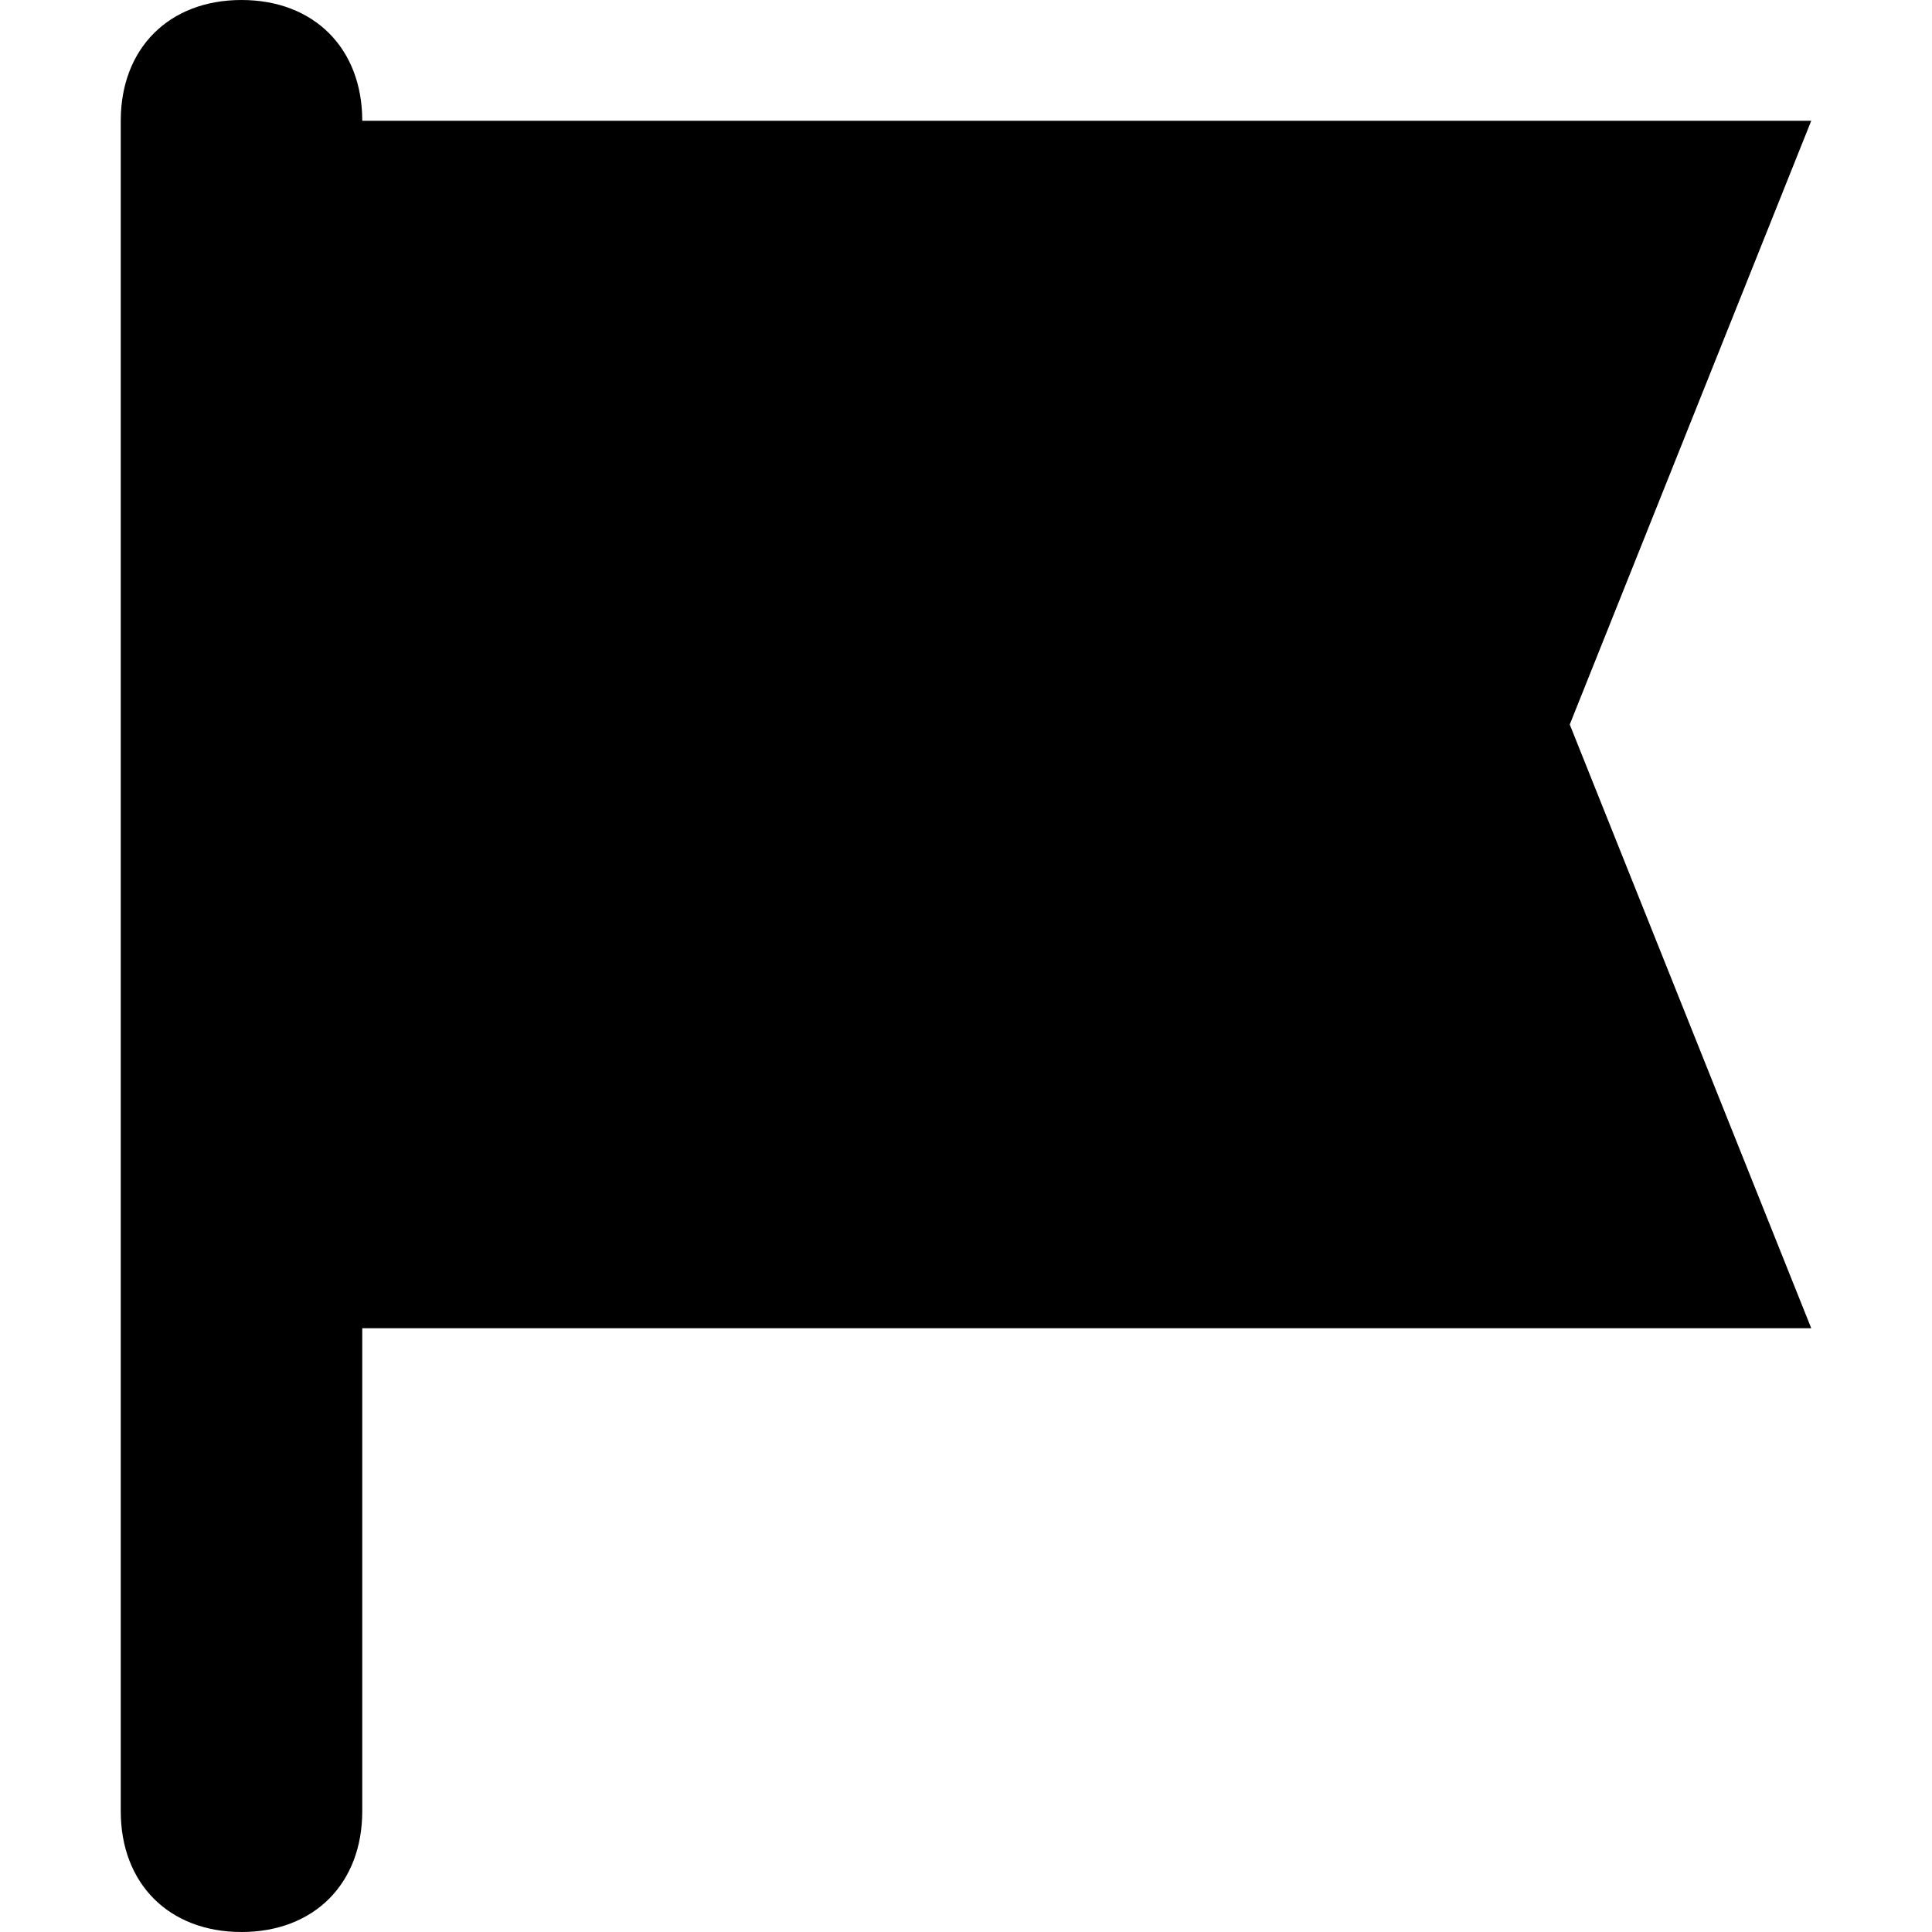
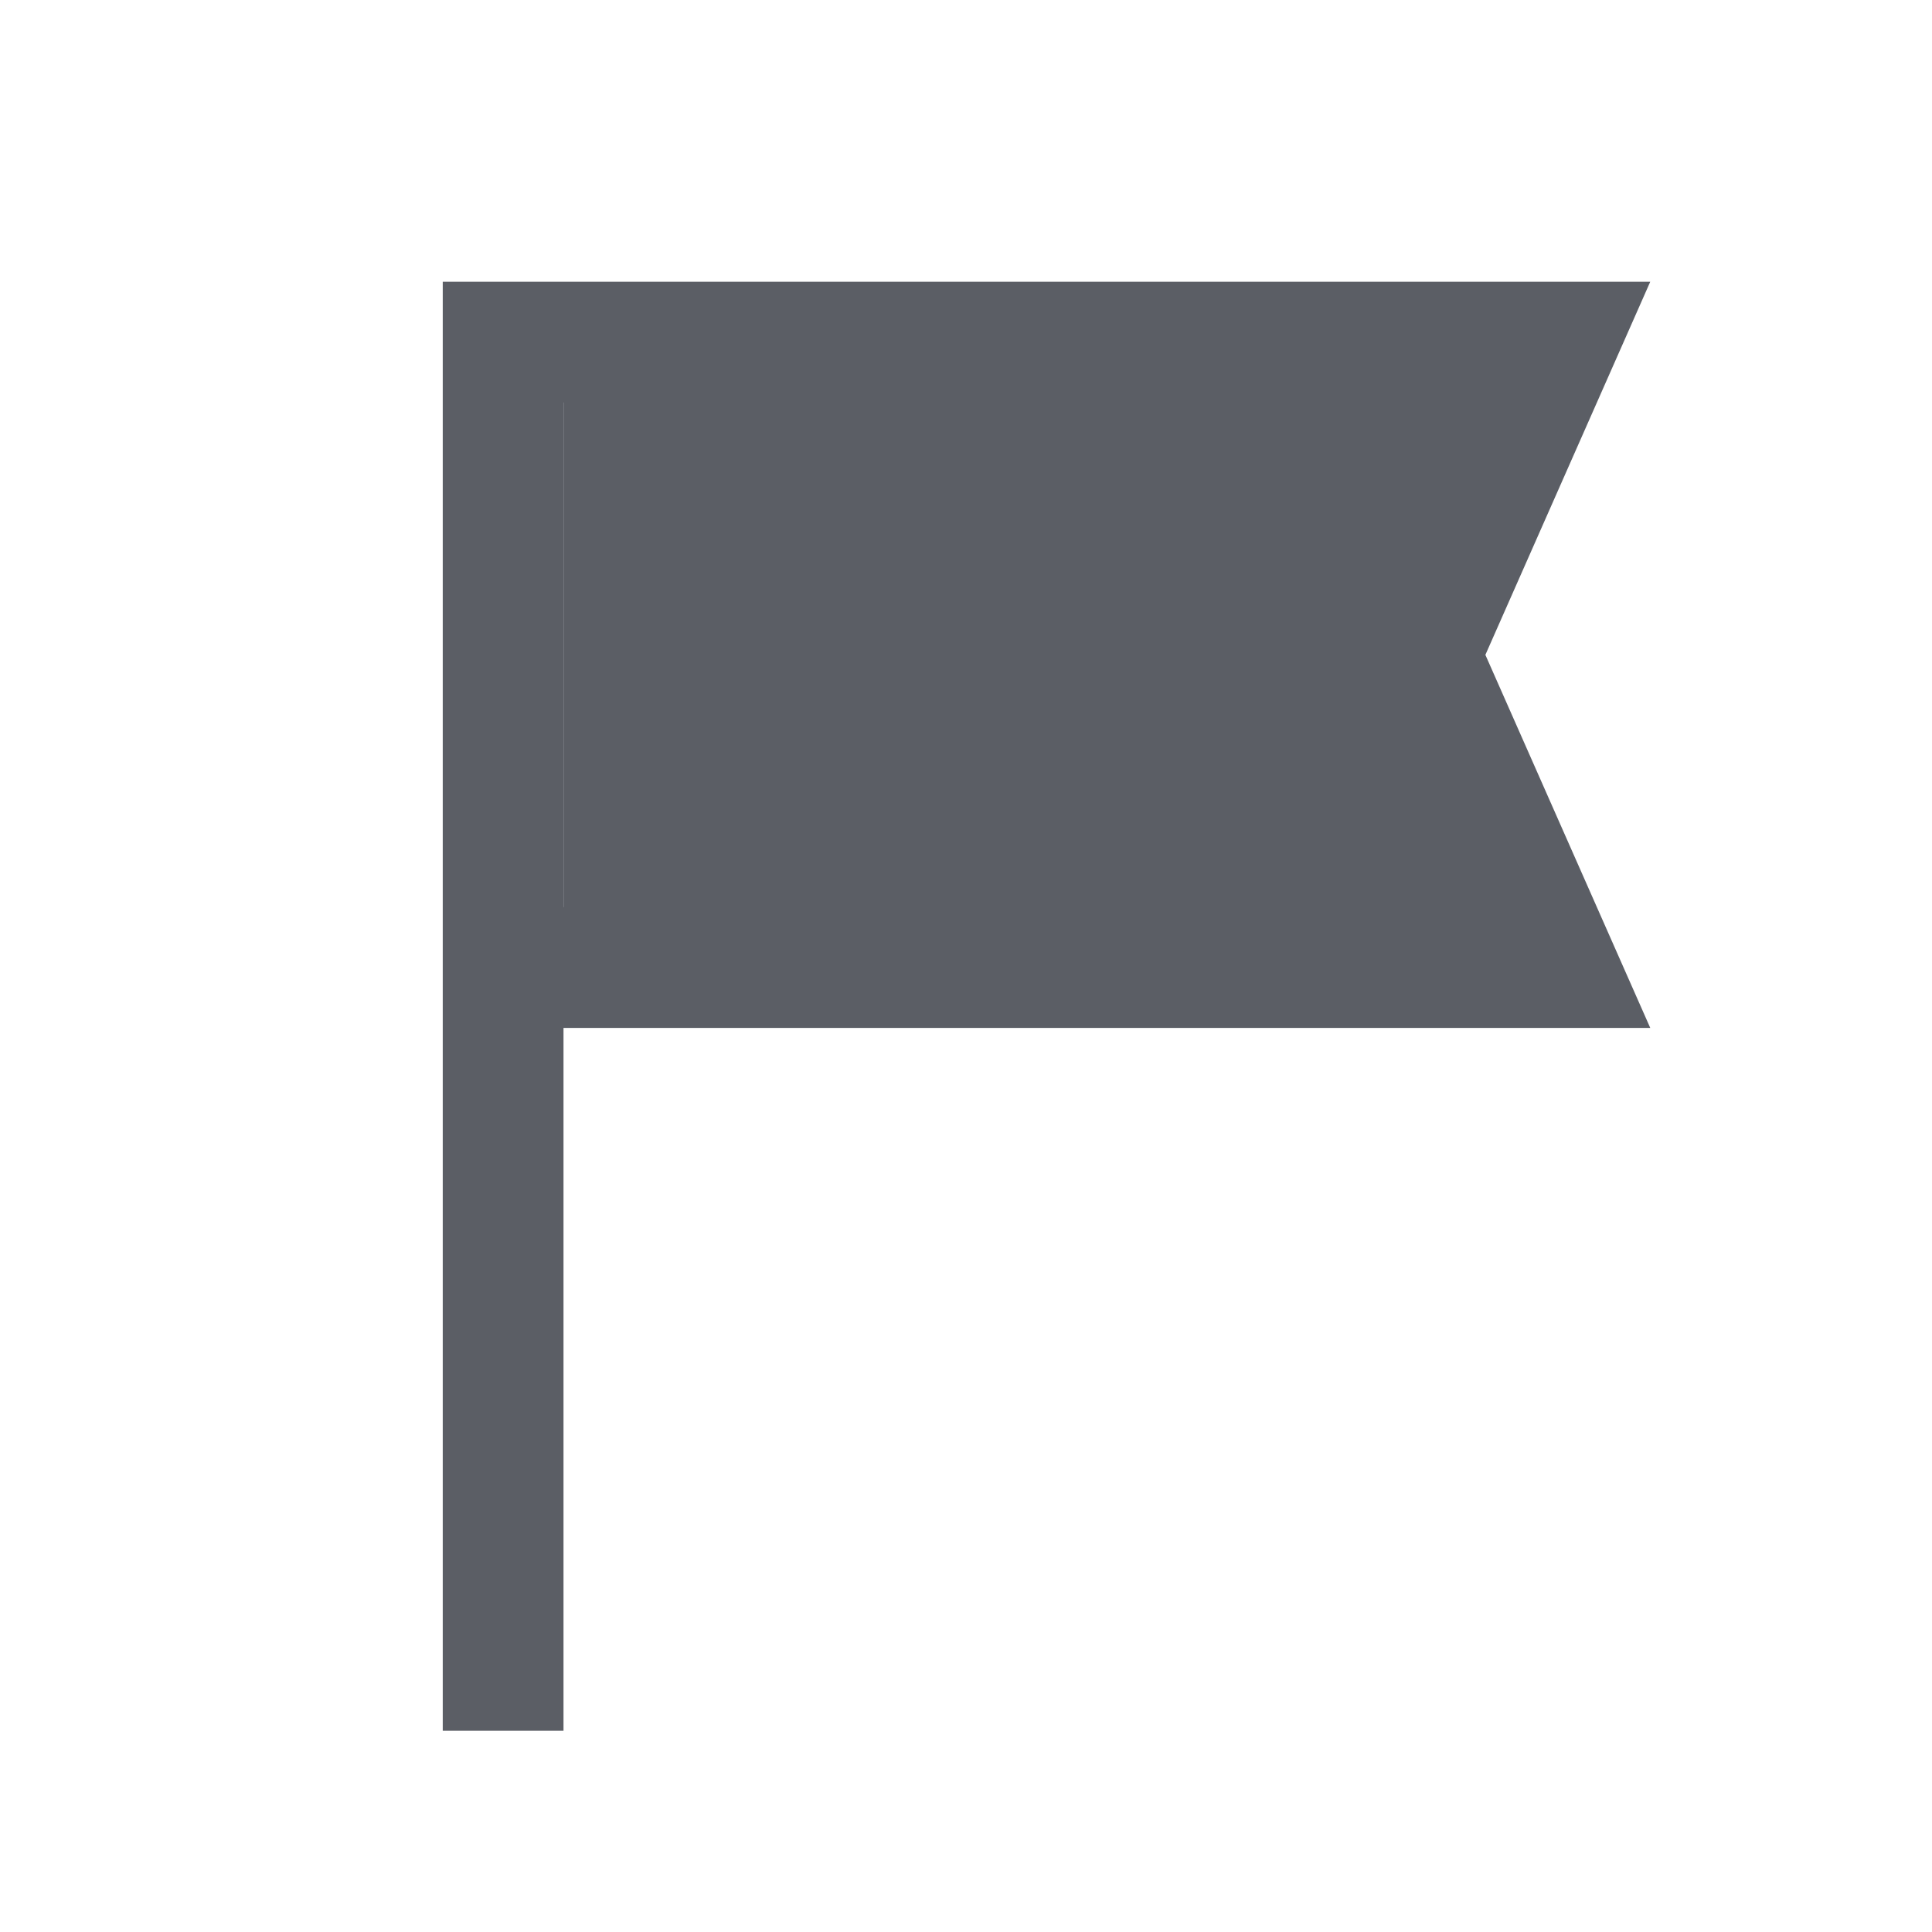
- <svg xmlns="http://www.w3.org/2000/svg" viewBox="0 0 16 16" width="16" height="16">
-   <g fill="currentColor">
-     <path fill="currentColor" d="M13,6l2-5H3c0-0.6-0.4-1-1-1S1,0.4,1,1v14c0,0.6,0.4,1,1,1s1-0.4,1-1v-4h12L13,6z" />
-   </g>
+ <svg xmlns="http://www.w3.org/2000/svg" width="24" height="24" viewBox="0 0 24 24" fill="none">
+   <path d="M5.5 21.5V3.5H20.5L18.452 8.135L20.5 12.769H7V21.5H5.5ZM7 11.269H18.233L16.821 8.135L18.233 5H7V11.269Z" fill="#5B5E65" />
+   <path d="M7 4.5V11V11.5L19 12L17.5 8L19 4.5H7Z" fill="#5B5E65" />
</svg>
